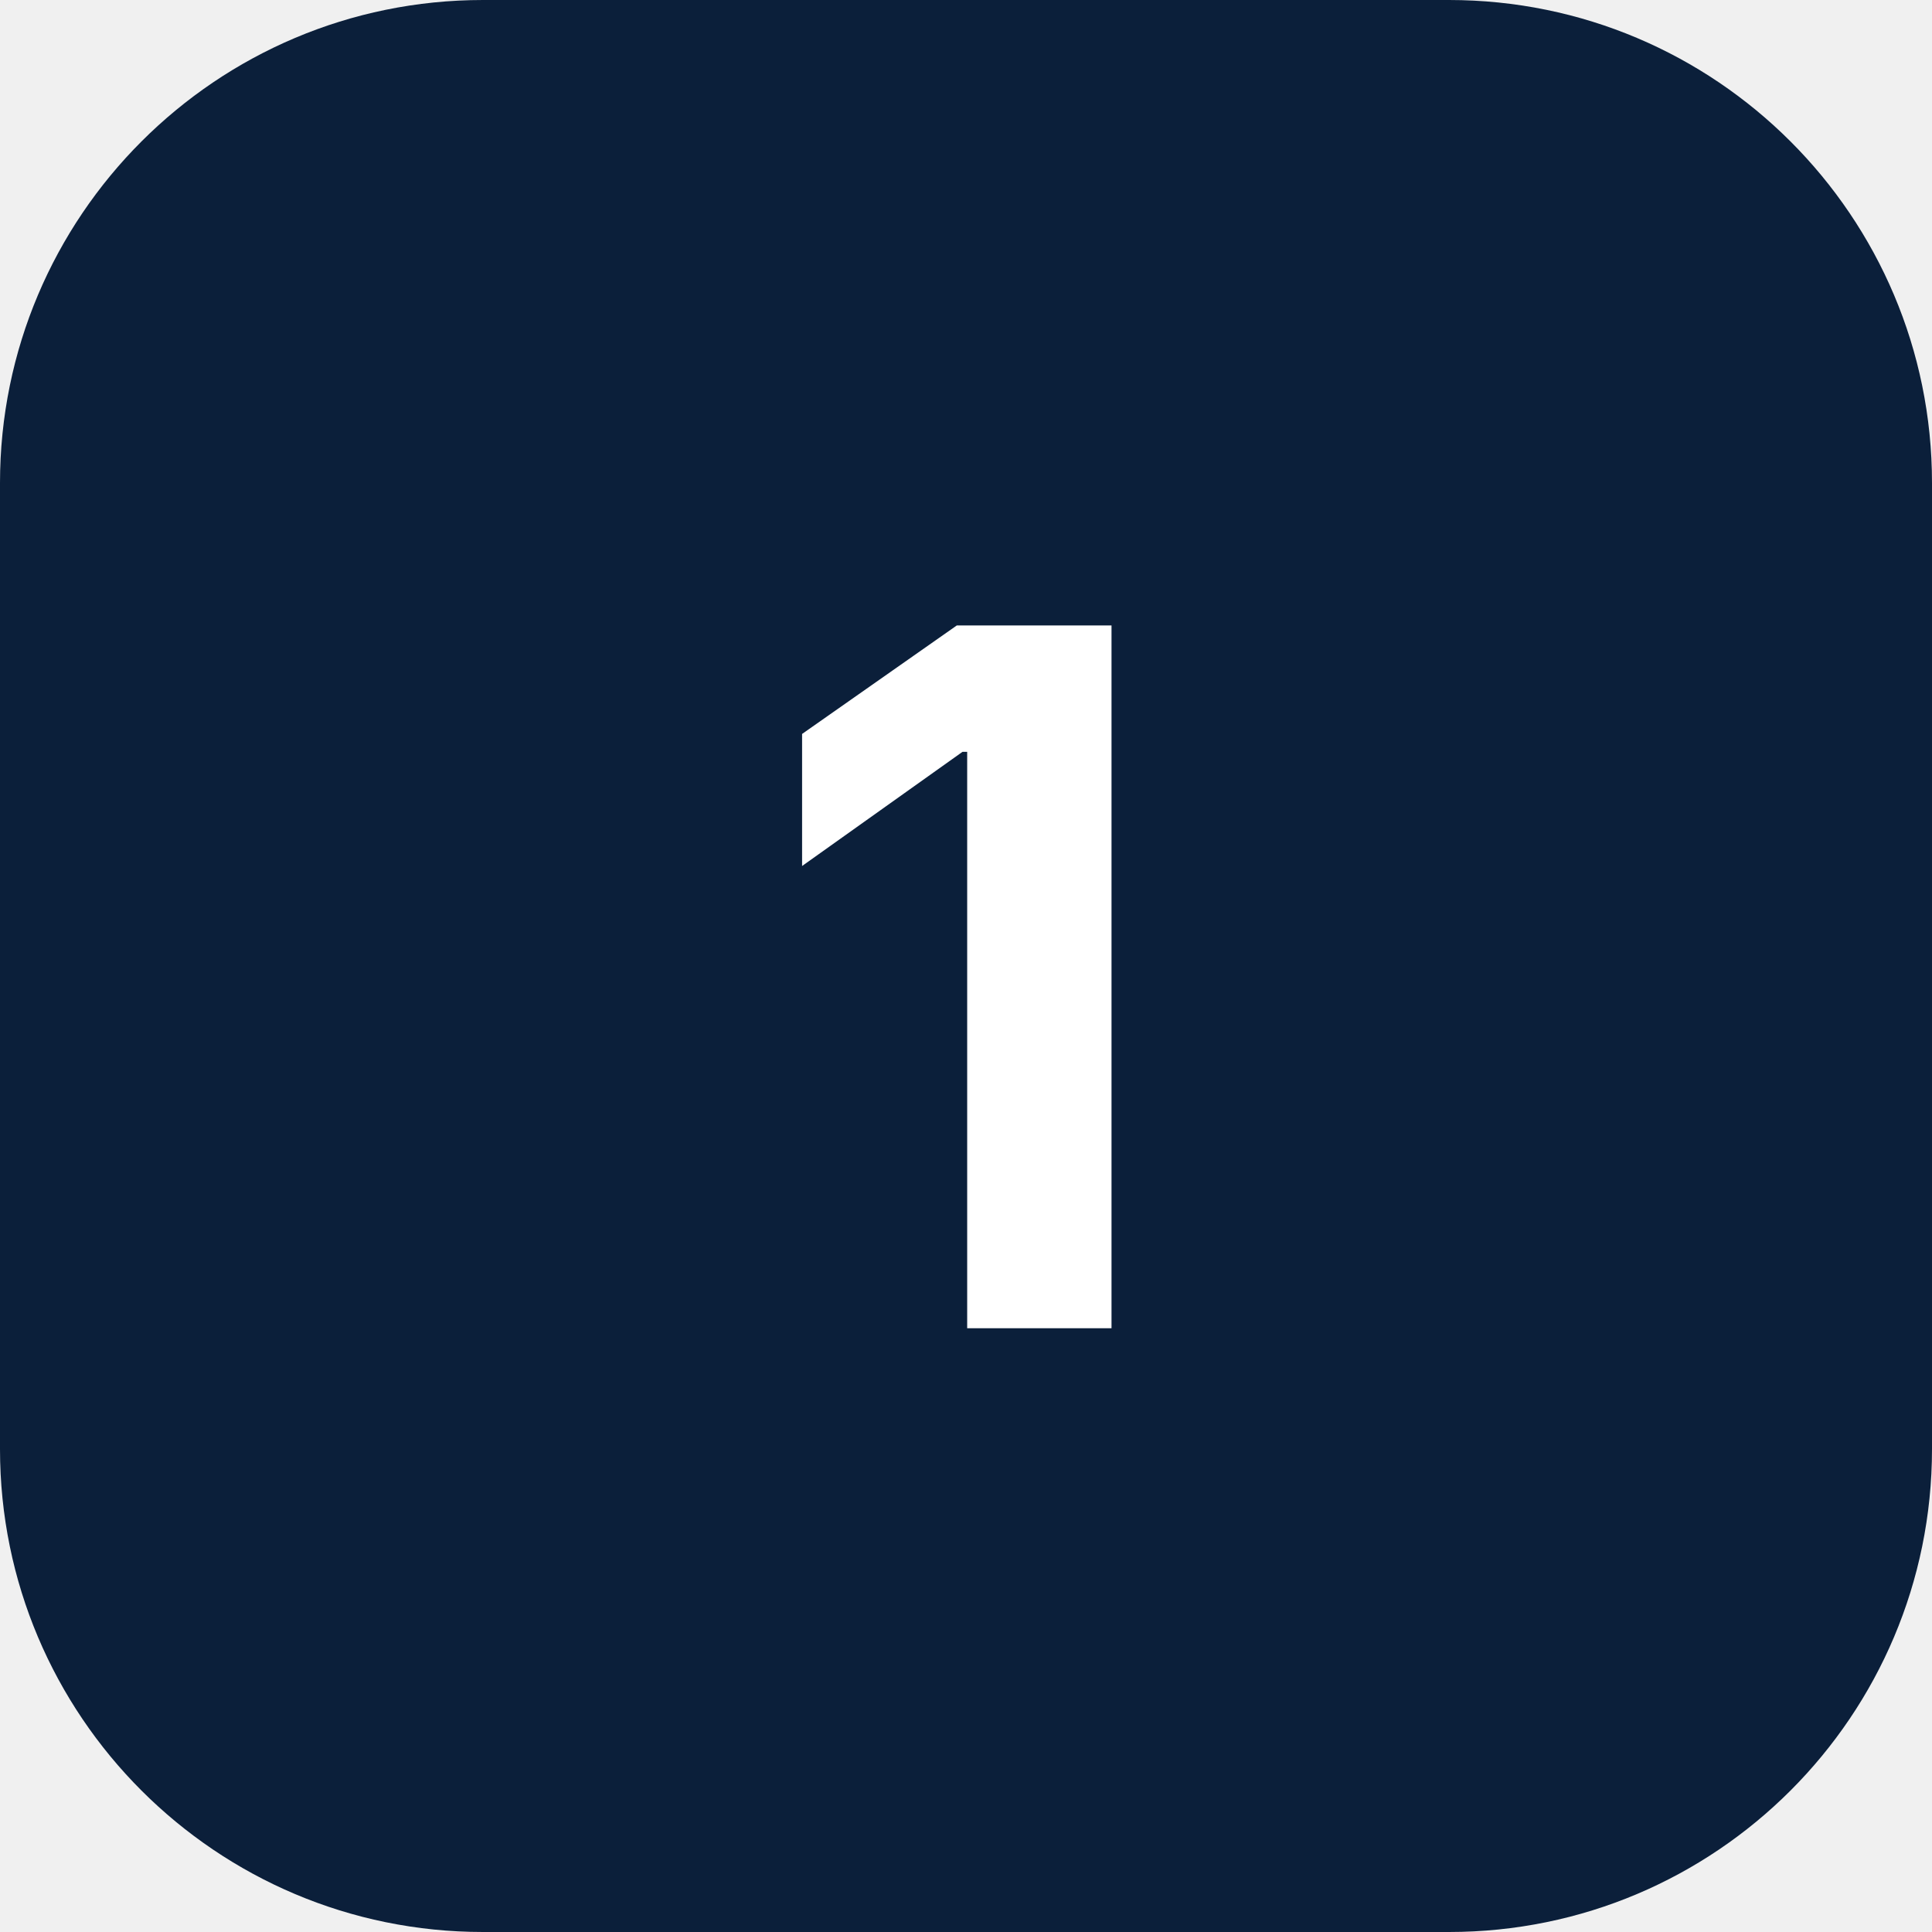
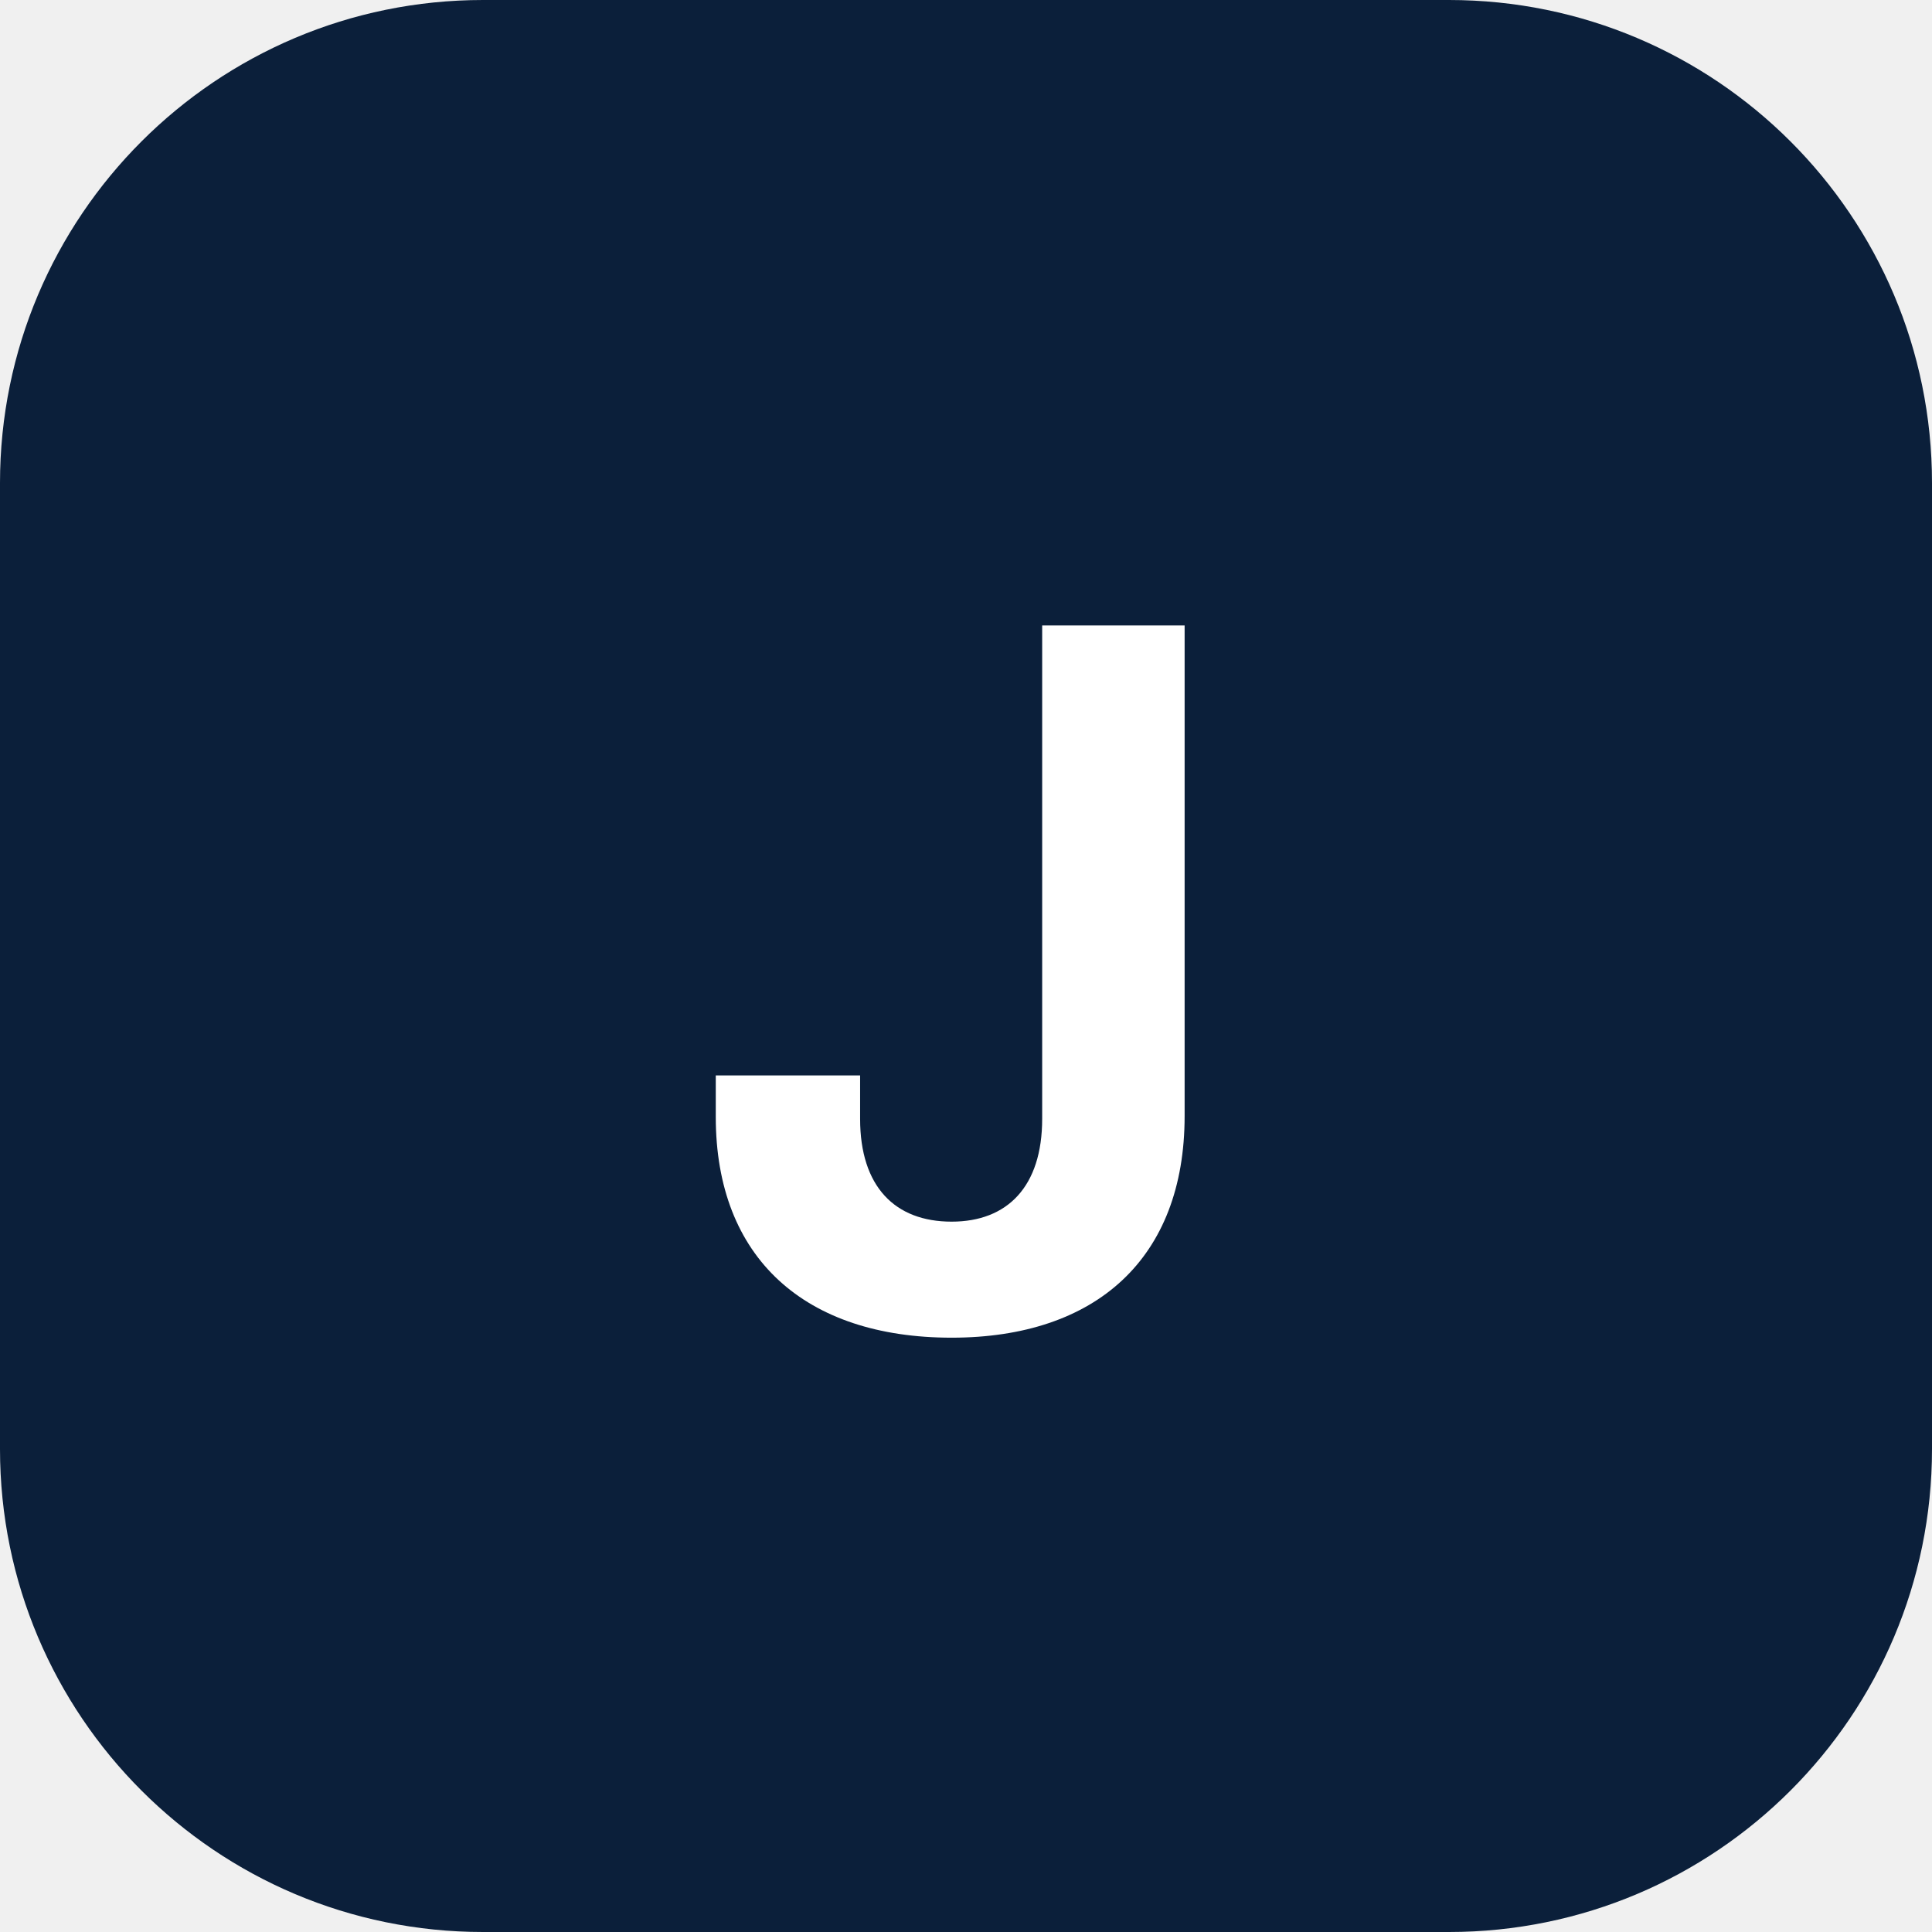
<svg xmlns="http://www.w3.org/2000/svg" viewBox="0 0 32 32" fill="none">
  <rect width="32" height="32" rx="8" fill="#0B1F3A" />
-   <text x="16" y="22" text-anchor="middle" fill="#ffffff" font-family="Inter, Arial, sans-serif" font-size="16" font-weight="700">1</text>
+   <text x="16" y="22" text-anchor="middle" fill="#ffffff" font-family="Inter, Arial, sans-serif" font-size="16" font-weight="700">J</text>
</svg>
